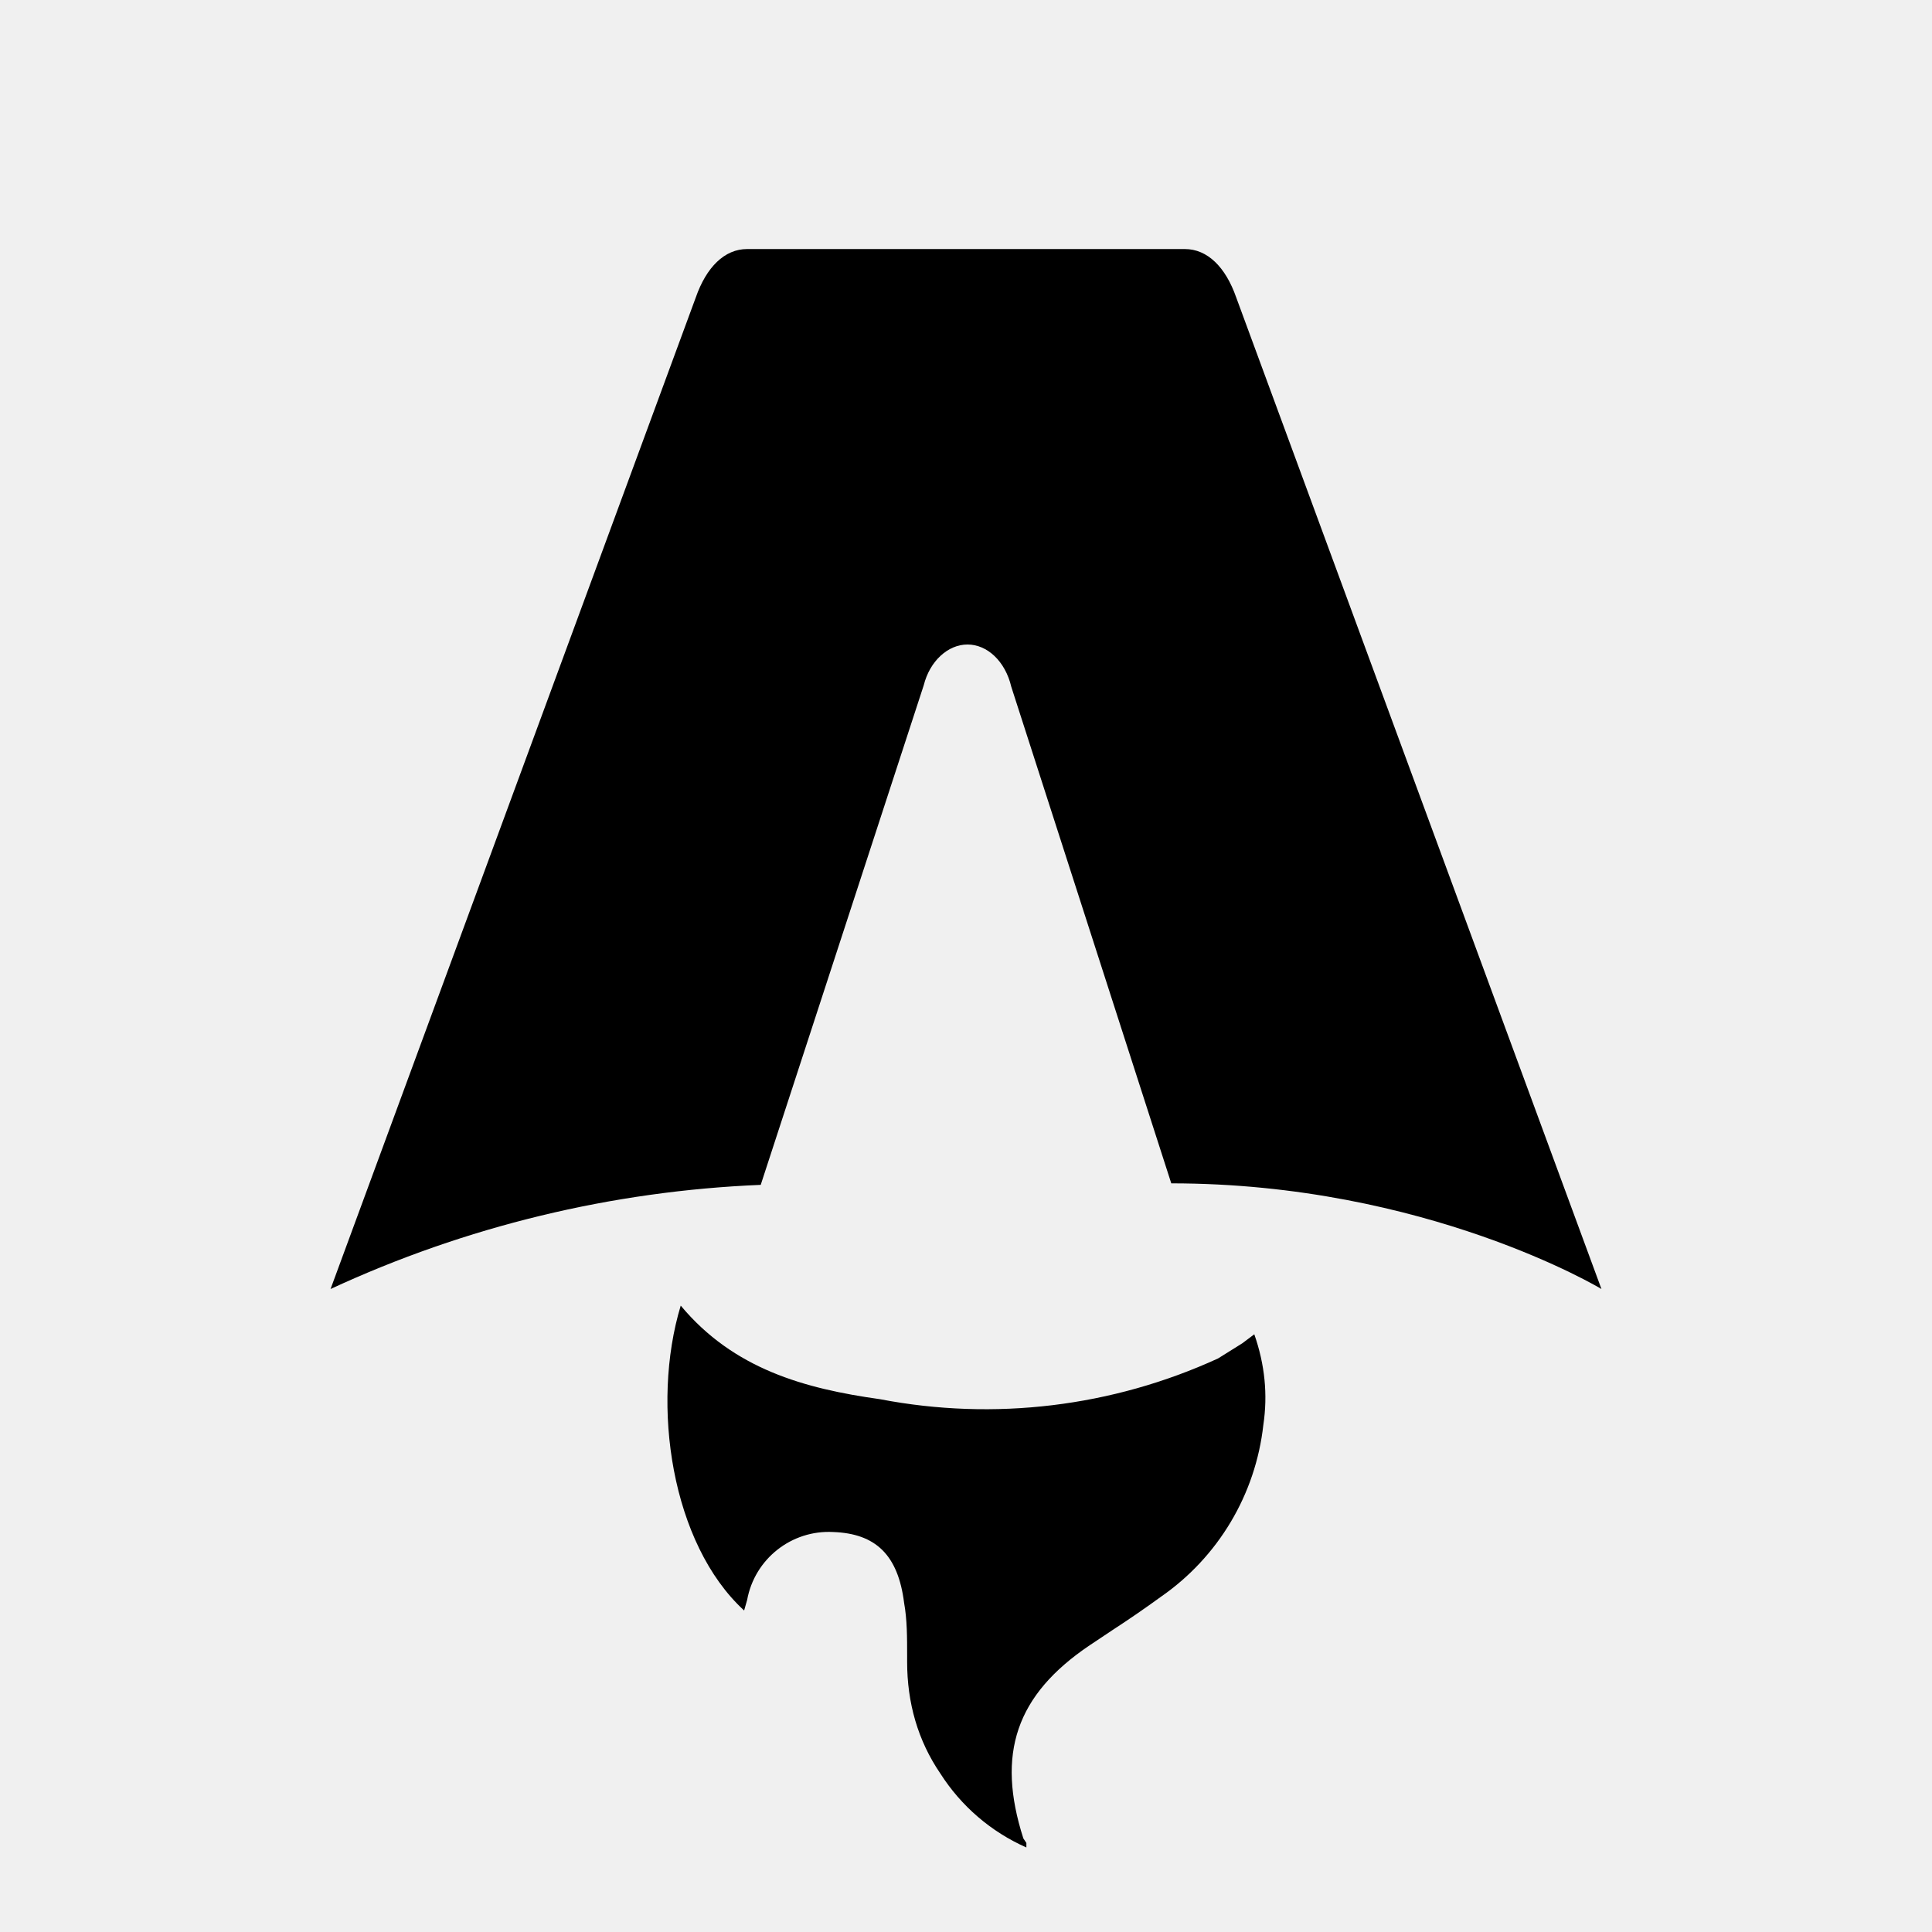
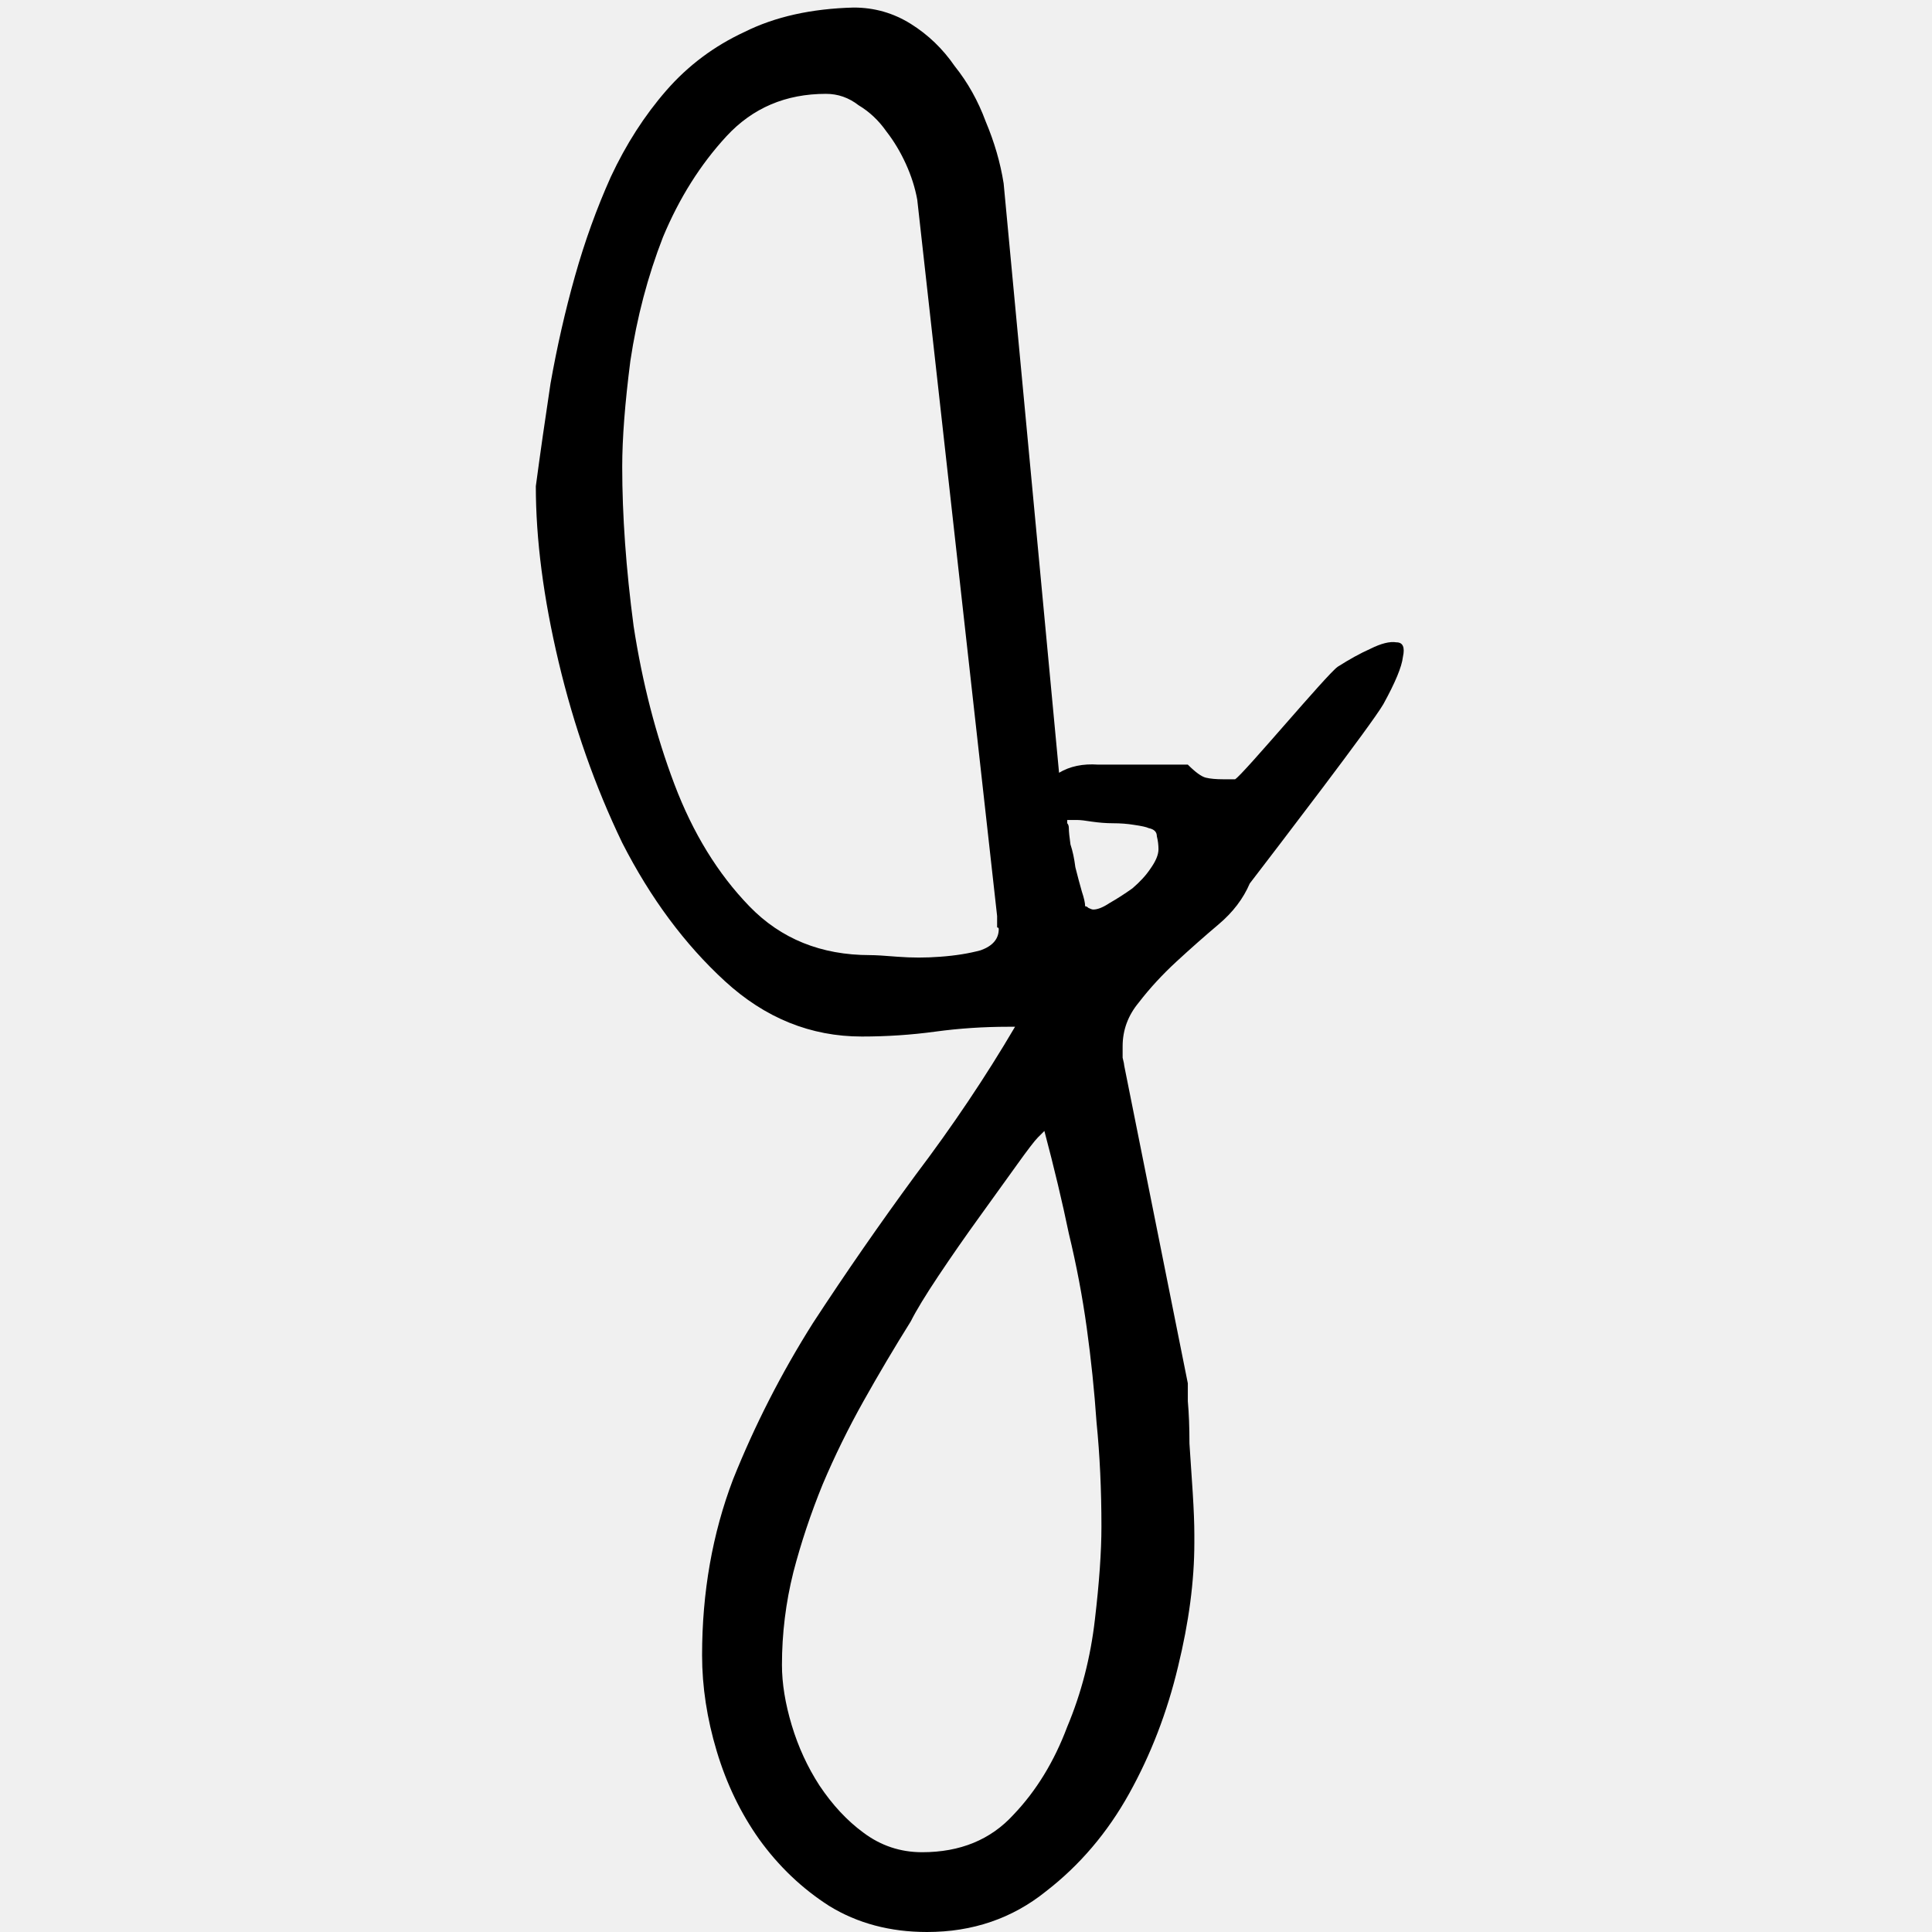
- <svg xmlns="http://www.w3.org/2000/svg" fill="none" viewBox="0 0 128 128">
-   <path d="M50.4 78.5a75.1 75.1 0 0 0-28.5 6.9l24.2-65.7c.7-2 1.9-3.2 3.4-3.2h29c1.5 0 2.7 1.2 3.4 3.2l24.2 65.7s-11.6-7-28.5-7L67 45.5c-.4-1.7-1.6-2.8-2.9-2.8-1.3 0-2.5 1.1-2.9 2.7L50.4 78.5Zm-1.1 28.2Zm-4.2-20.2c-2 6.6-.6 15.8 4.2 20.2a17.5 17.5 0 0 1 .2-.7 5.5 5.5 0 0 1 5.7-4.5c2.8.1 4.3 1.5 4.7 4.7.2 1.1.2 2.3.2 3.5v.4c0 2.7.7 5.2 2.2 7.4a13 13 0 0 0 5.7 4.9v-.3l-.2-.3c-1.8-5.6-.5-9.5 4.4-12.8l1.5-1a73 73 0 0 0 3.2-2.2 16 16 0 0 0 6.8-11.4c.3-2 .1-4-.6-6l-.8.6-1.6 1a37 37 0 0 1-22.4 2.7c-5-.7-9.7-2-13.2-6.2Z" />
-   <style>
-         path { fill: #000; }
-         @media (prefers-color-scheme: dark) {
-             path { fill: #FFF; }
-         }
-     </style>
+ <svg xmlns="http://www.w3.org/2000/svg" width="256" height="256" viewBox="0 0 256 256" fill="none">
+   <path d="M93.03 219.325C93.03 210.983 94.398 203.217 97.134 196.025C100.014 188.834 103.541 181.931 107.717 175.315C112.037 168.699 116.572 162.155 121.324 155.683C126.219 149.211 130.611 142.667 134.499 136.051H133.635C130.323 136.051 127.083 136.266 123.916 136.698C120.748 137.129 117.508 137.345 114.196 137.345C107.429 137.345 101.381 134.9 96.054 130.01C90.726 125.12 86.191 119.008 82.447 111.673C78.847 104.194 76.04 96.212 74.024 87.726C72.008 79.24 71 71.474 71 64.426C71.576 60.112 72.224 55.581 72.944 50.835C73.808 45.945 74.888 41.199 76.184 36.596C77.48 31.994 79.063 27.607 80.935 23.436C82.951 19.122 85.399 15.31 88.279 12.002C91.158 8.695 94.614 6.106 98.646 4.236C102.677 2.223 107.501 1.144 113.117 1C115.852 1 118.372 1.719 120.676 3.157C122.98 4.596 124.924 6.465 126.507 8.767C128.235 10.924 129.603 13.369 130.611 16.102C131.763 18.834 132.555 21.567 132.987 24.299L140.33 102.396C141.77 101.533 143.498 101.173 145.514 101.317C147.674 101.317 149.33 101.317 150.481 101.317H157.393C158.401 102.324 159.193 102.899 159.769 103.043C160.345 103.187 161.137 103.259 162.144 103.259H163.656C164.808 102.54 175.813 89.354 177.253 88.347C178.837 87.34 180.276 86.549 181.572 85.974C183.012 85.255 184.164 84.967 185.028 85.111C185.892 85.111 186.18 85.758 185.892 87.052C185.748 88.347 184.884 90.432 183.3 93.309C181.716 96.041 169.344 112.176 165.6 117.066C164.736 119.08 163.368 120.877 161.497 122.459C159.625 124.041 157.753 125.695 155.881 127.421C154.009 129.147 152.353 130.945 150.913 132.815C149.474 134.541 148.754 136.482 148.754 138.64C148.754 138.927 148.754 139.431 148.754 140.15C148.898 140.725 148.97 141.085 148.97 141.228L157.393 183.297C157.393 183.297 157.393 184.088 157.393 185.67C157.537 187.252 157.609 189.122 157.609 191.279C157.753 193.437 157.897 195.594 158.041 197.751C158.185 200.052 158.257 201.922 158.257 203.36V204.439C158.257 209.473 157.537 214.938 156.097 220.835C154.657 226.876 152.497 232.485 149.618 237.662C146.738 242.84 143.066 247.155 138.602 250.607C134.139 254.202 128.883 256 122.836 256C117.94 256 113.62 254.849 109.877 252.548C106.277 250.247 103.181 247.299 100.59 243.703C98.142 240.251 96.27 236.368 94.974 232.053C93.678 227.739 93.03 223.496 93.03 219.325ZM103.613 220.619C103.613 223.064 104.045 225.725 104.909 228.602C105.773 231.478 106.997 234.139 108.581 236.584C110.309 239.173 112.253 241.258 114.412 242.84C116.716 244.566 119.308 245.429 122.188 245.429C127.227 245.429 131.259 243.775 134.283 240.467C137.307 237.303 139.682 233.42 141.41 228.817C143.282 224.359 144.506 219.613 145.082 214.579C145.658 209.689 145.946 205.59 145.946 202.282C145.946 197.392 145.73 192.789 145.298 188.475C145.01 184.304 144.578 180.133 144.002 175.962C143.426 171.791 142.634 167.62 141.626 163.449C140.762 159.278 139.682 154.748 138.386 149.858L137.523 150.721C137.091 151.152 136.155 152.375 134.715 154.388C133.275 156.402 131.619 158.703 129.747 161.292C127.875 163.881 126.075 166.47 124.348 169.058C122.62 171.647 121.396 173.661 120.676 175.099C118.516 178.551 116.428 182.074 114.412 185.67C112.397 189.266 110.597 192.933 109.013 196.673C107.429 200.556 106.133 204.439 105.125 208.322C104.117 212.349 103.613 216.448 103.613 220.619ZM82.447 61.838C82.447 68.31 82.951 75.357 83.959 82.98C85.111 90.459 86.911 97.434 89.359 103.906C91.806 110.378 95.118 115.772 99.294 120.086C103.469 124.401 108.797 126.558 115.276 126.558C115.996 126.558 117.22 126.63 118.948 126.774C120.82 126.918 122.692 126.918 124.564 126.774C126.579 126.63 128.379 126.343 129.963 125.911C131.547 125.336 132.339 124.401 132.339 123.107C132.339 122.963 132.267 122.891 132.123 122.891C132.123 122.747 132.123 122.531 132.123 122.244V121.381L121.54 26.457C121.252 24.875 120.748 23.293 120.028 21.711C119.308 20.129 118.444 18.69 117.436 17.396C116.428 15.958 115.204 14.807 113.764 13.944C112.469 12.937 111.029 12.434 109.445 12.434C104.117 12.434 99.726 14.304 96.27 18.043C92.814 21.783 90.006 26.241 87.847 31.419C85.831 36.596 84.391 42.062 83.527 47.815C82.807 53.424 82.447 58.098 82.447 61.838ZM141.41 108.652C141.41 108.796 141.41 108.94 141.41 109.084C141.554 109.228 141.626 109.443 141.626 109.731C141.626 110.162 141.698 110.882 141.842 111.888C142.13 112.751 142.346 113.758 142.49 114.909C142.778 116.059 143.066 117.138 143.354 118.145C143.642 119.008 143.786 119.655 143.786 120.086C143.93 120.086 144.074 120.158 144.218 120.302C144.506 120.446 144.722 120.518 144.866 120.518C145.442 120.518 146.162 120.23 147.026 119.655C148.034 119.08 149.042 118.432 150.049 117.713C151.057 116.85 151.849 115.987 152.425 115.124C153.145 114.118 153.505 113.255 153.505 112.536C153.505 111.96 153.433 111.385 153.289 110.81C153.289 110.234 152.929 109.875 152.209 109.731C151.921 109.587 151.273 109.443 150.265 109.299C149.402 109.156 148.466 109.084 147.458 109.084C146.594 109.084 145.658 109.012 144.65 108.868C143.786 108.724 143.138 108.652 142.706 108.652H141.41Z" fill="black" />
</svg>
